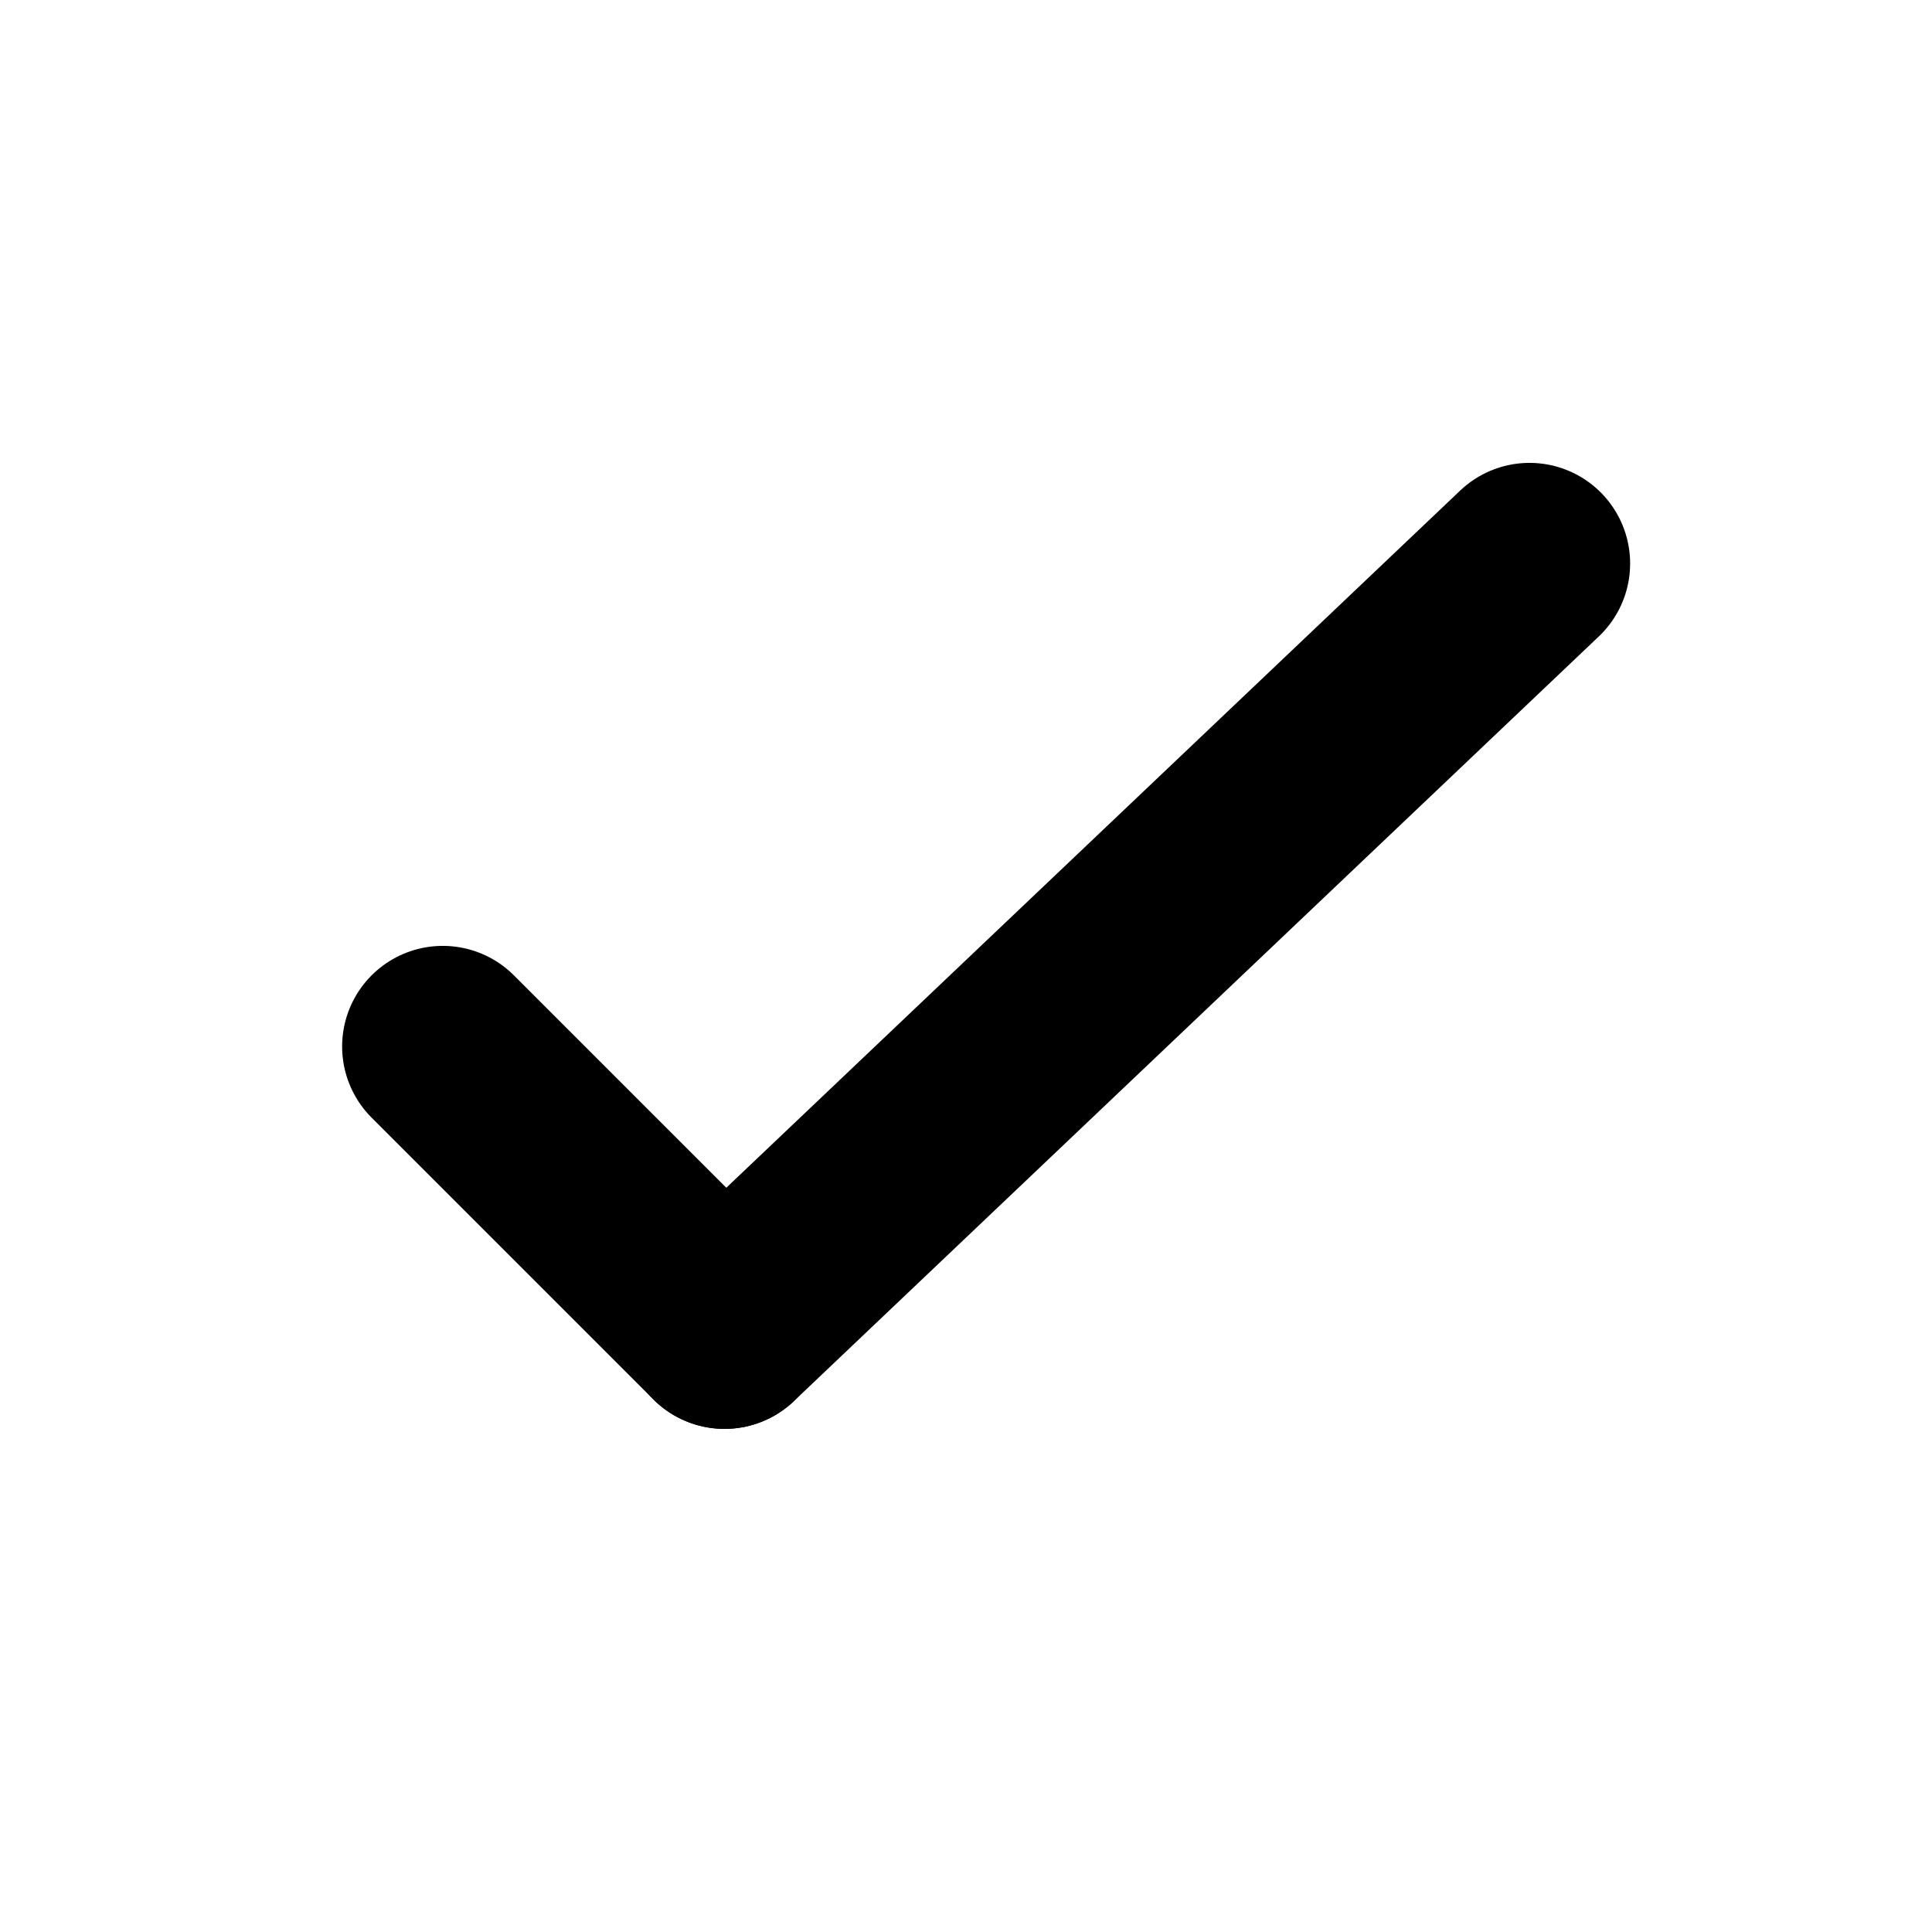
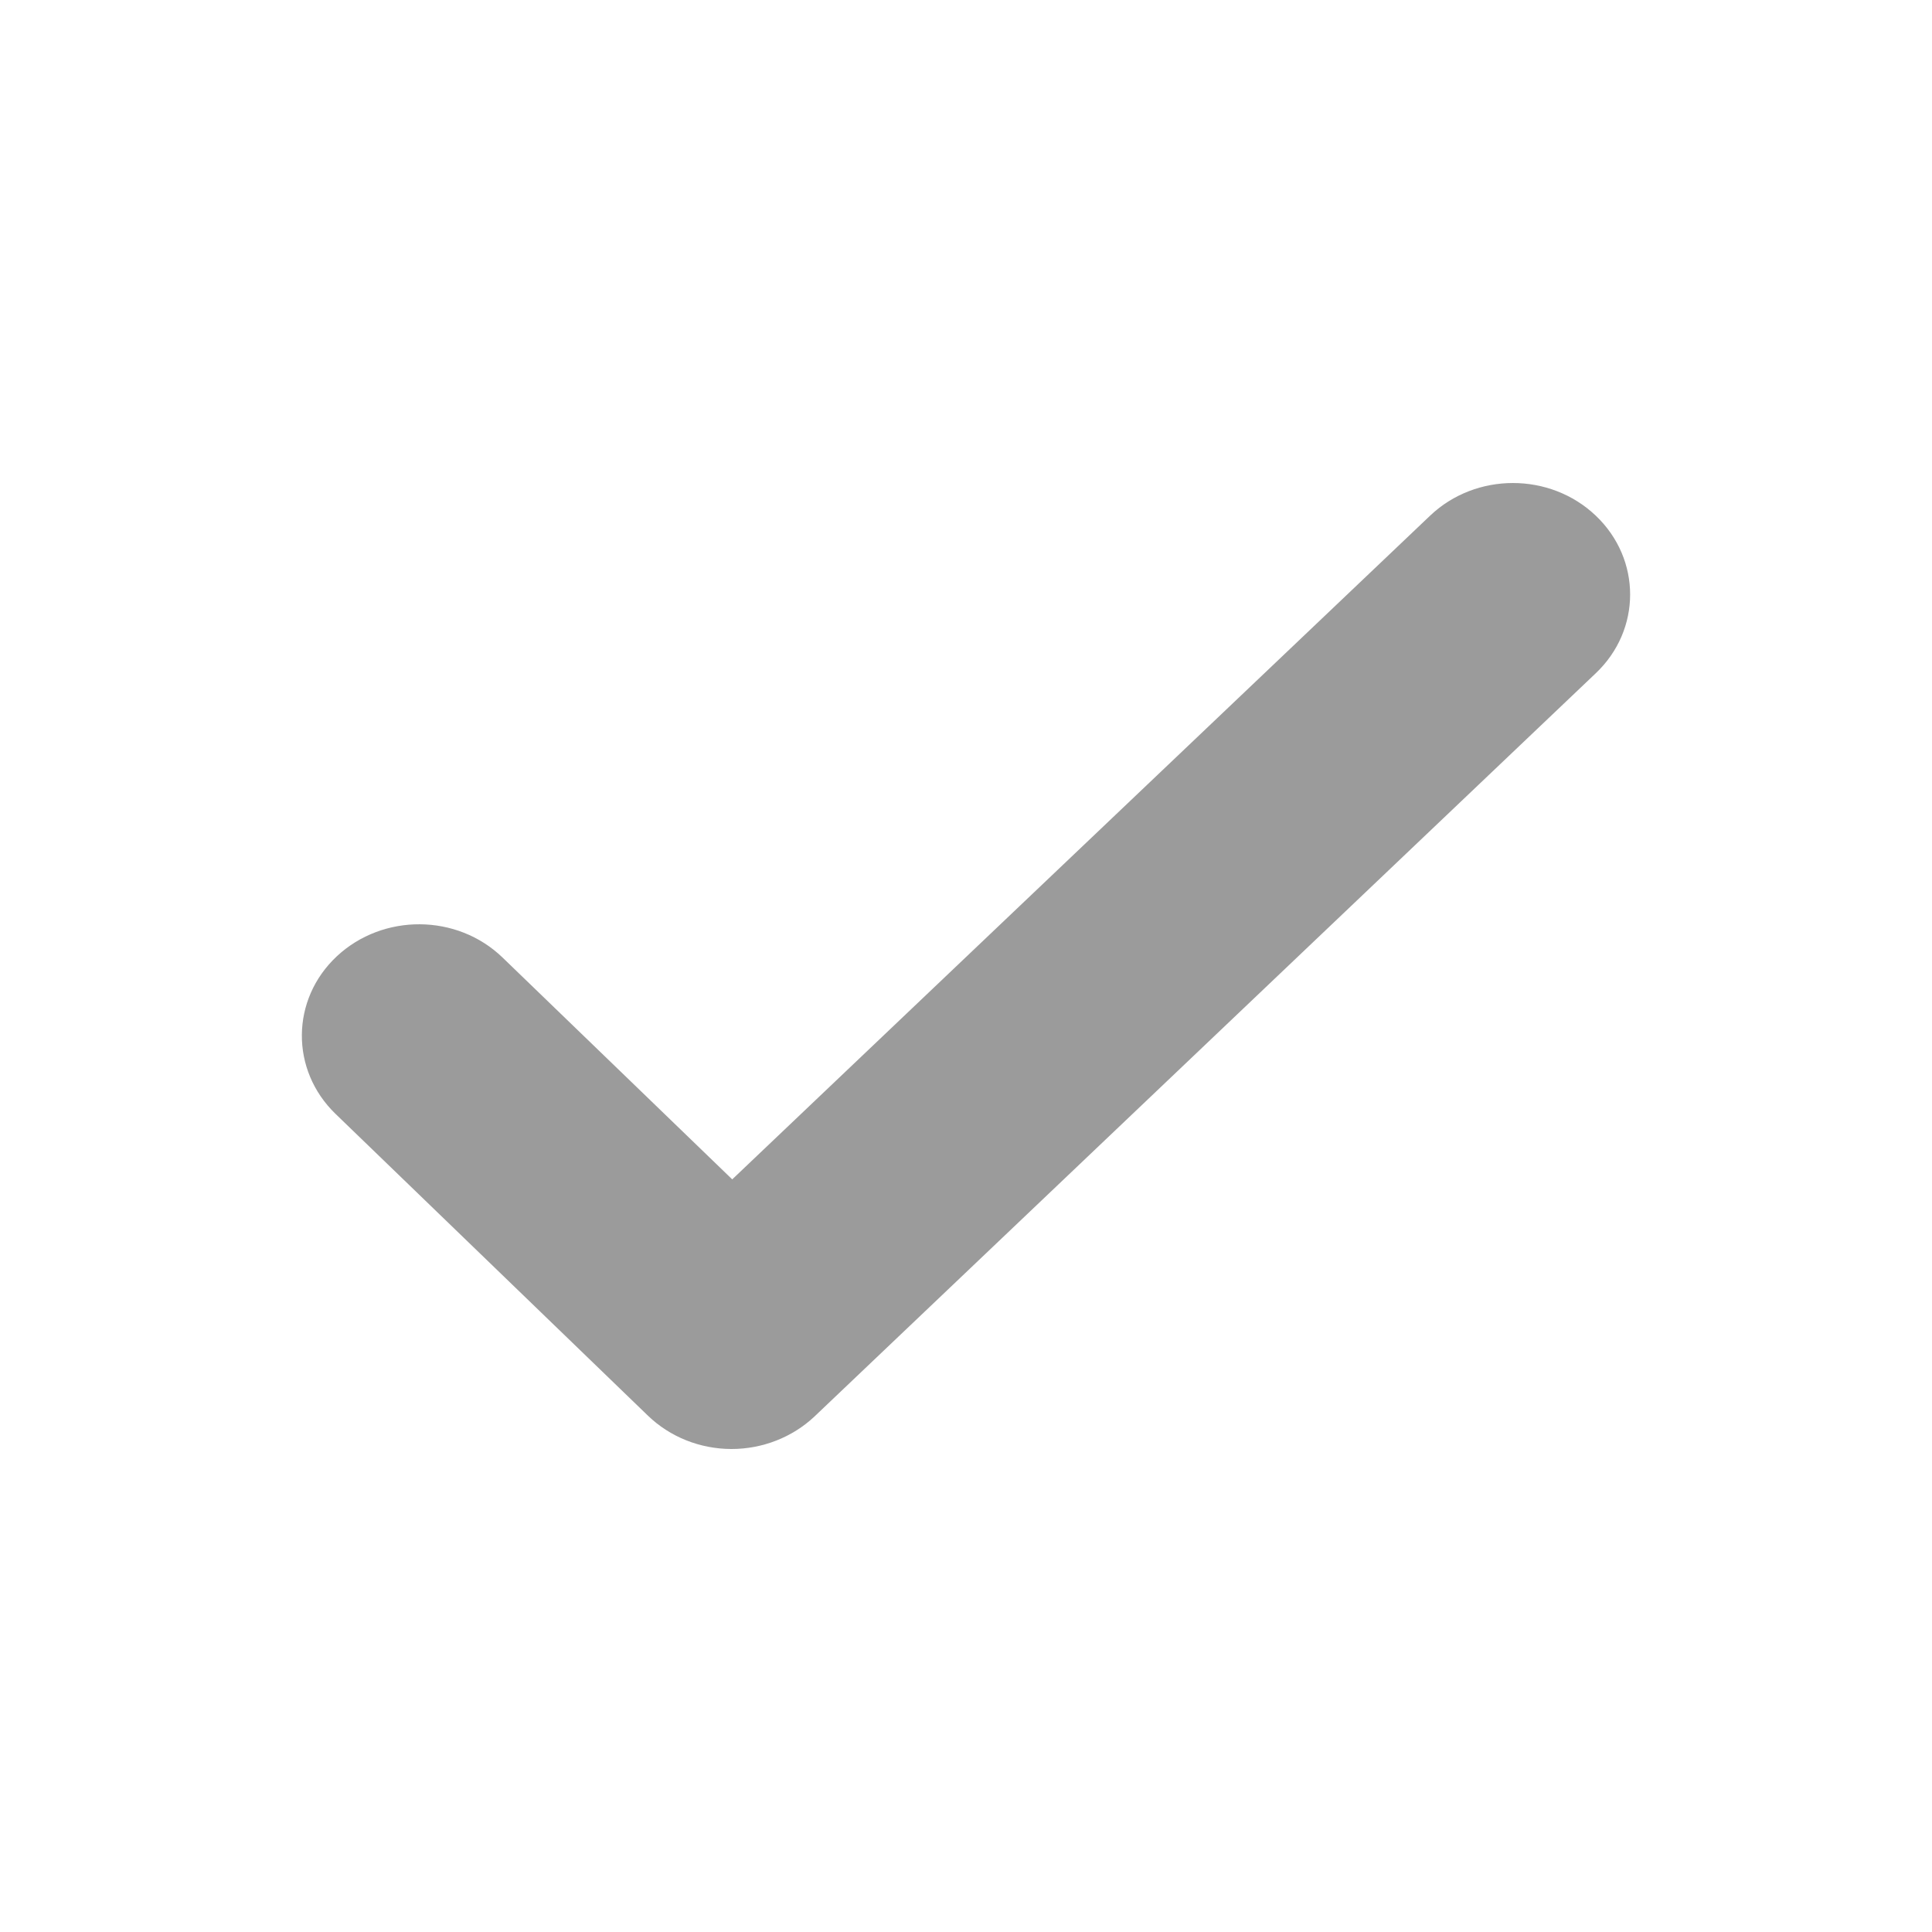
- <svg xmlns="http://www.w3.org/2000/svg" stroke-width="5" stroke="currentColor" stroke-linecap="round" viewBox="0 0 48 48" fill="none">
-   <line x1="11" y1="26" x2="18" y2="33" />
-   <line x1="18" y1="33" x2="38" y2="14" />
+ <svg xmlns="http://www.w3.org/2000/svg" viewBox="0 0 16 16" version="1.1">
+   <g stroke="none" stroke-width="1" fill="none" fill-rule="evenodd">
+     <g transform="translate(2.5, 4)" fill="#9B9B9B" fill-rule="nonzero">
+       <path d="M3.555,8 L3.558,8 C3.815,8 4.062,7.903 4.245,7.731 L10.715,1.576 C11.095,1.216 11.095,0.631 10.715,0.27 C10.336,-0.09 9.722,-0.09 9.343,0.271 L3.564,5.767 L1.662,3.93 C1.285,3.566 0.672,3.563 0.29,3.919 C-0.093,4.277 -0.097,4.862 0.279,5.225 L2.867,7.725 C3.049,7.9 3.296,7.999 3.555,8 Z" />
+     </g>
+   </g>
</svg>
